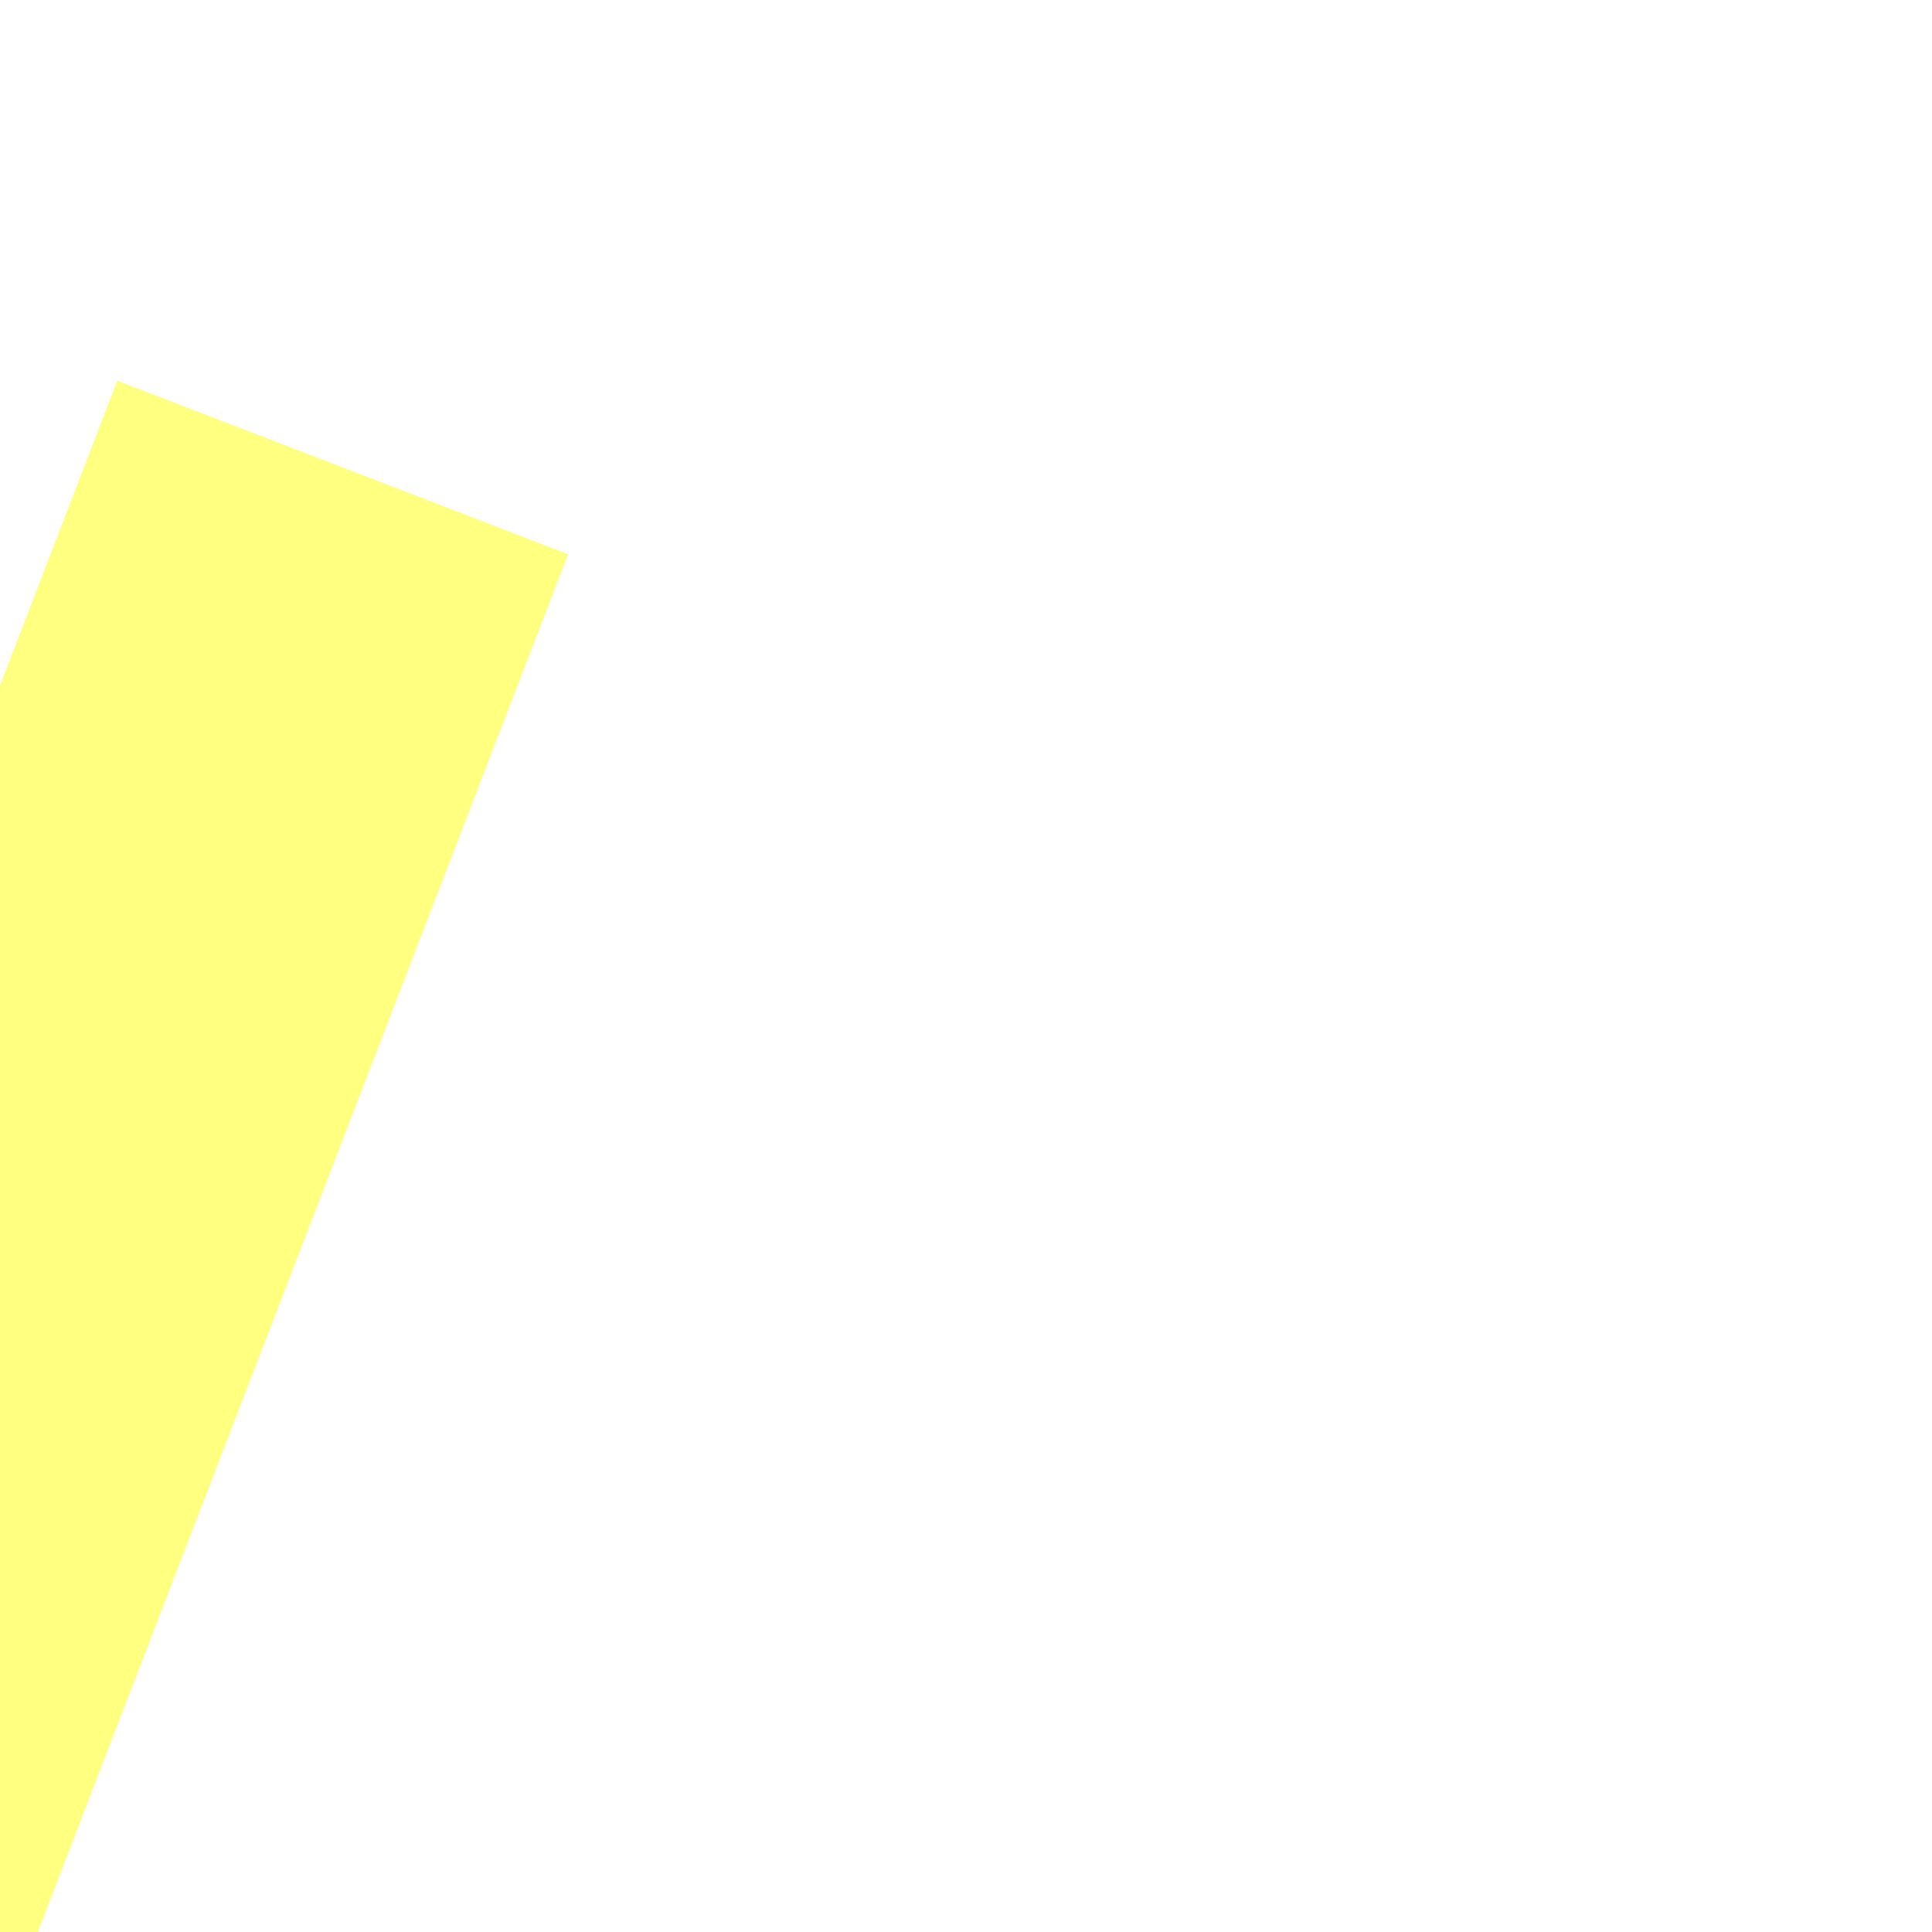
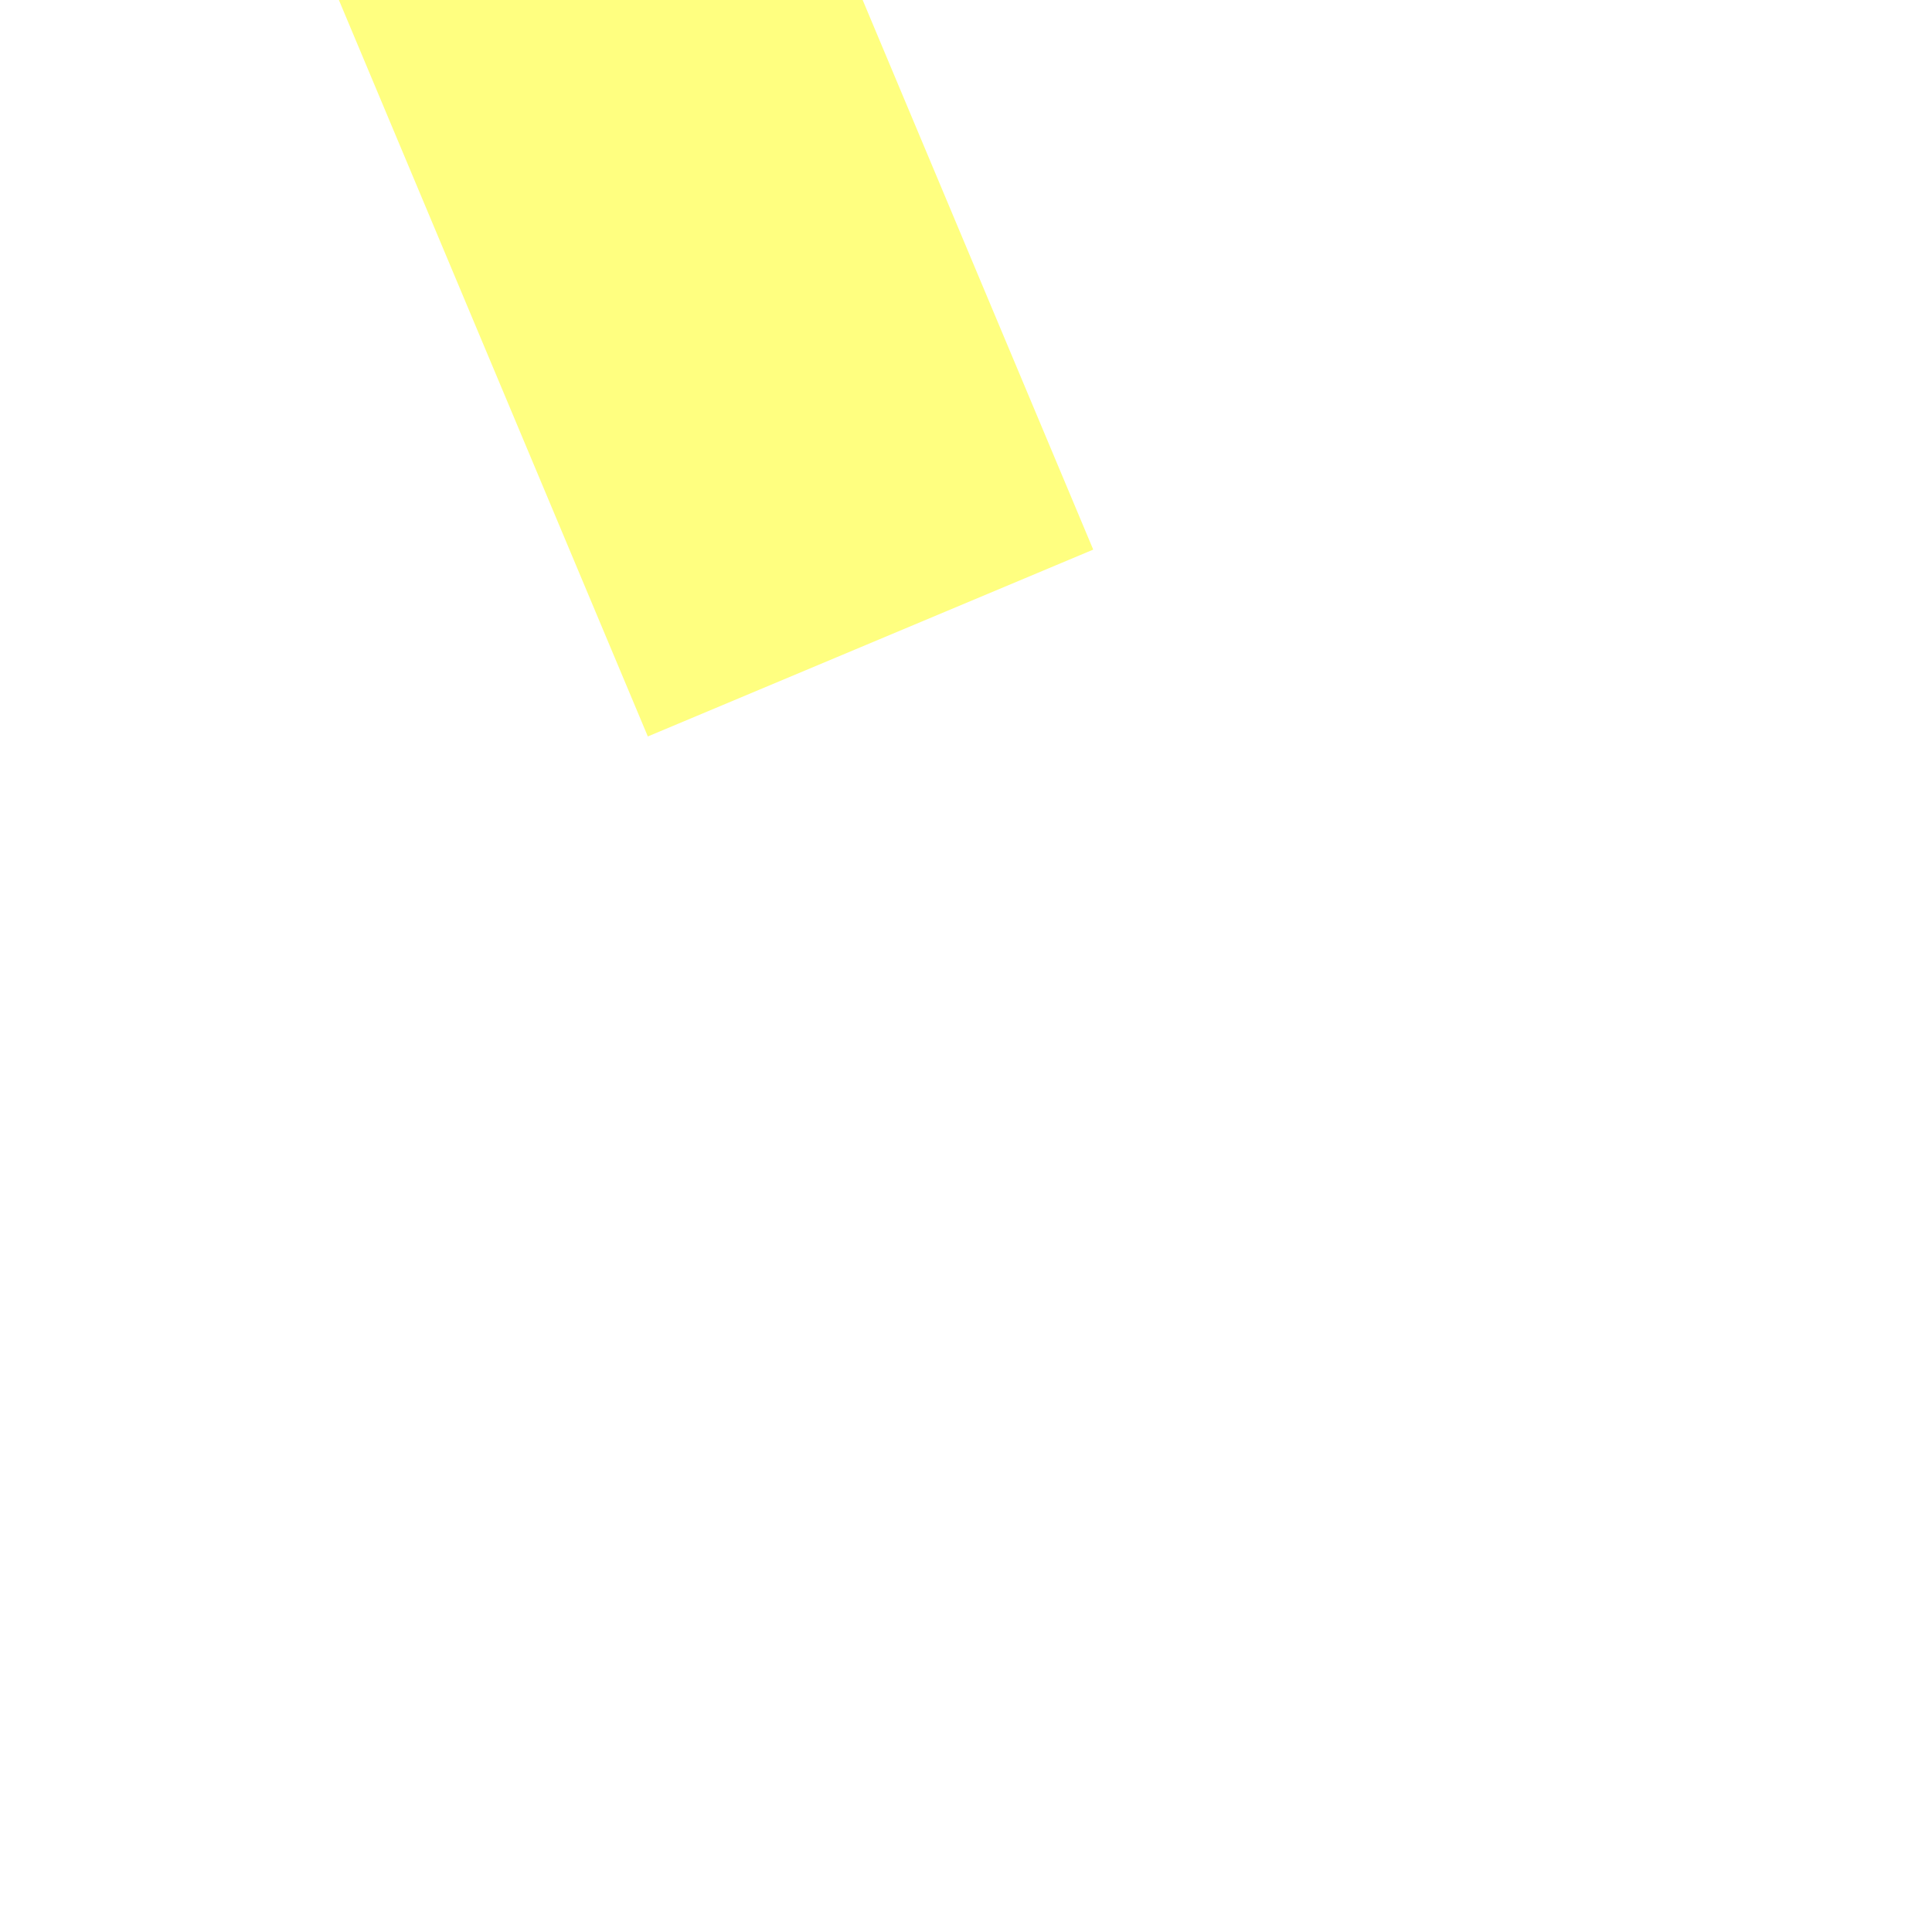
- <svg xmlns="http://www.w3.org/2000/svg" version="1.1" width="4px" height="4px" preserveAspectRatio="xMinYMid meet" viewBox="376 16351  4 2">
-   <path d="M 380 16370.8  L 386 16364.5  L 380 16358.2  L 380 16370.8  Z " fill-rule="nonzero" fill="#ffff80" stroke="none" transform="matrix(-0.359202 0.9332598 -0.9332598 -0.359202 15777.274 21895.955 )" />
-   <path d="M 357 16364.5  L 381 16364.5  " stroke-width="1" stroke-dasharray="9,4" stroke="#ffff80" fill="none" transform="matrix(-0.359202 0.9332598 -0.9332598 -0.359202 15777.274 21895.955 )" />
+ <svg xmlns="http://www.w3.org/2000/svg" version="1.1" width="4px" height="4px" preserveAspectRatio="xMinYMid meet" viewBox="380 16437  4 2">
+   <path d="M 385 16429.8  L 391 16423.5  L 385 16417.2  L 385 16429.8  Z " fill-rule="nonzero" fill="#ffff80" stroke="none" transform="matrix(-0.3868415 -0.9221462 0.9221462 -0.3868415 -14623.416 23123.518 )" />
+   <path d="M 361 16423.5  L 386 16423.5  " stroke-width="1" stroke-dasharray="9,4" stroke="#ffff80" fill="none" transform="matrix(-0.3868415 -0.9221462 0.9221462 -0.3868415 -14623.416 23123.518 )" />
</svg>
